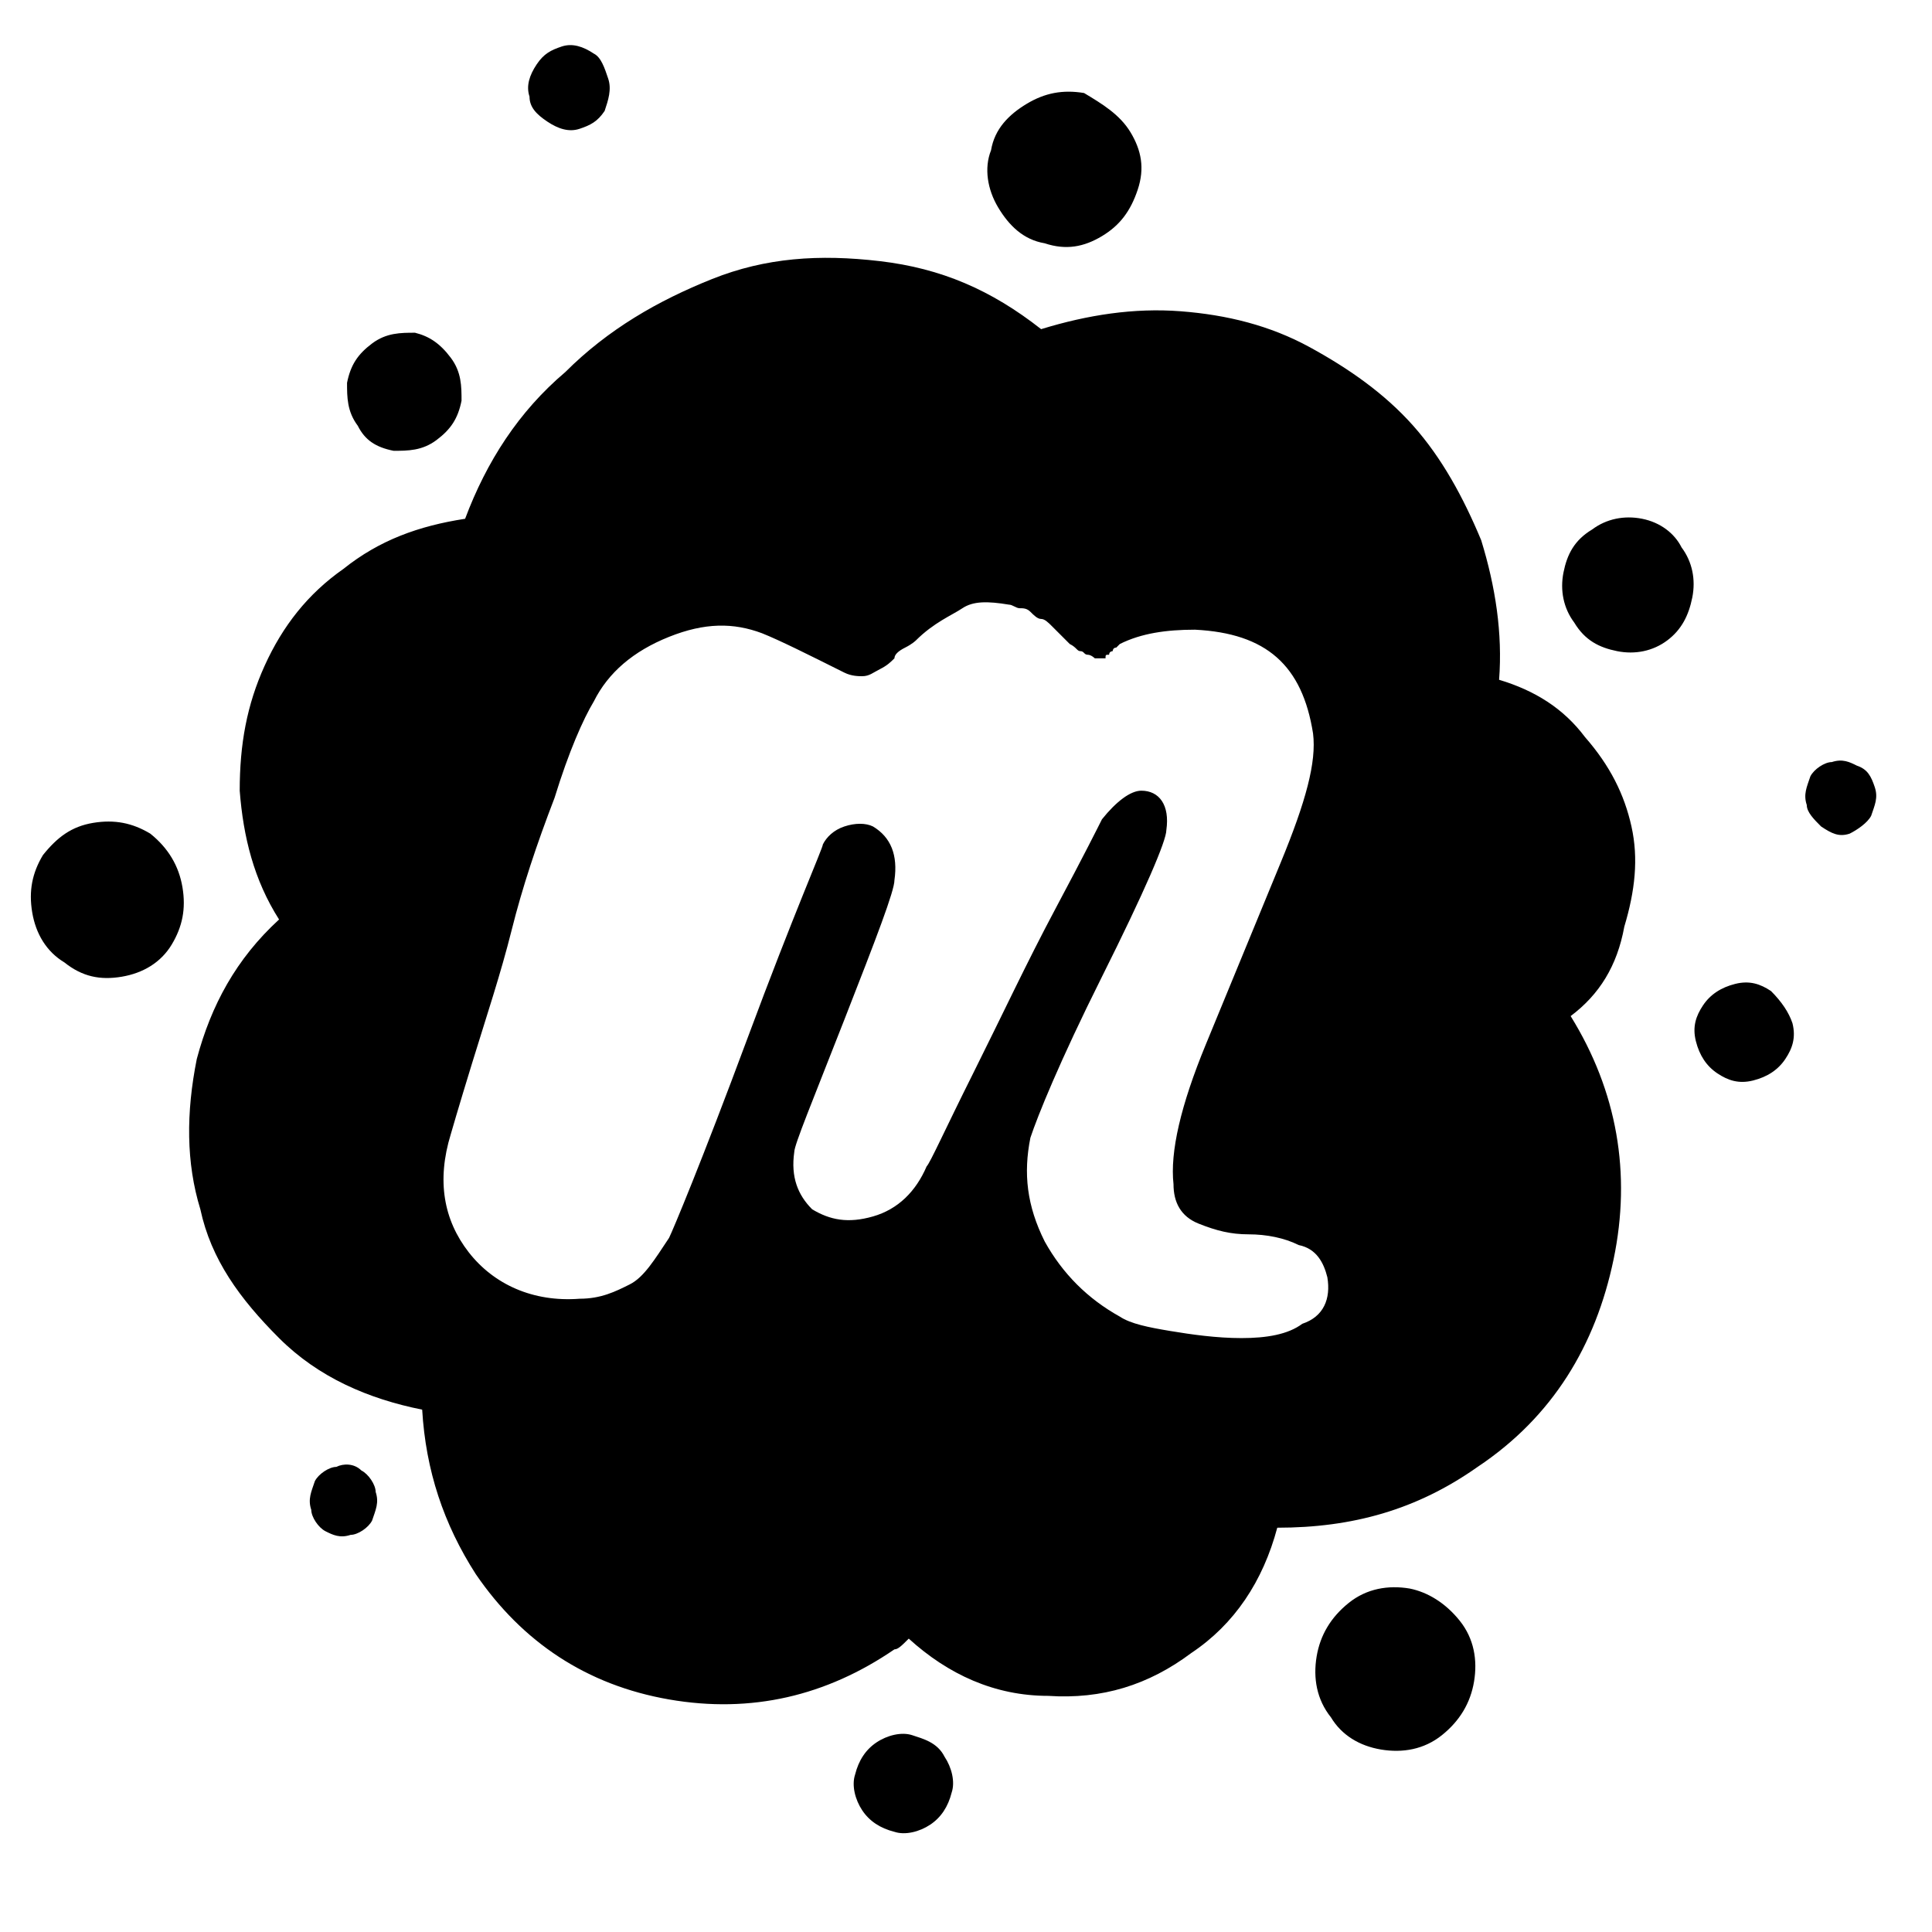
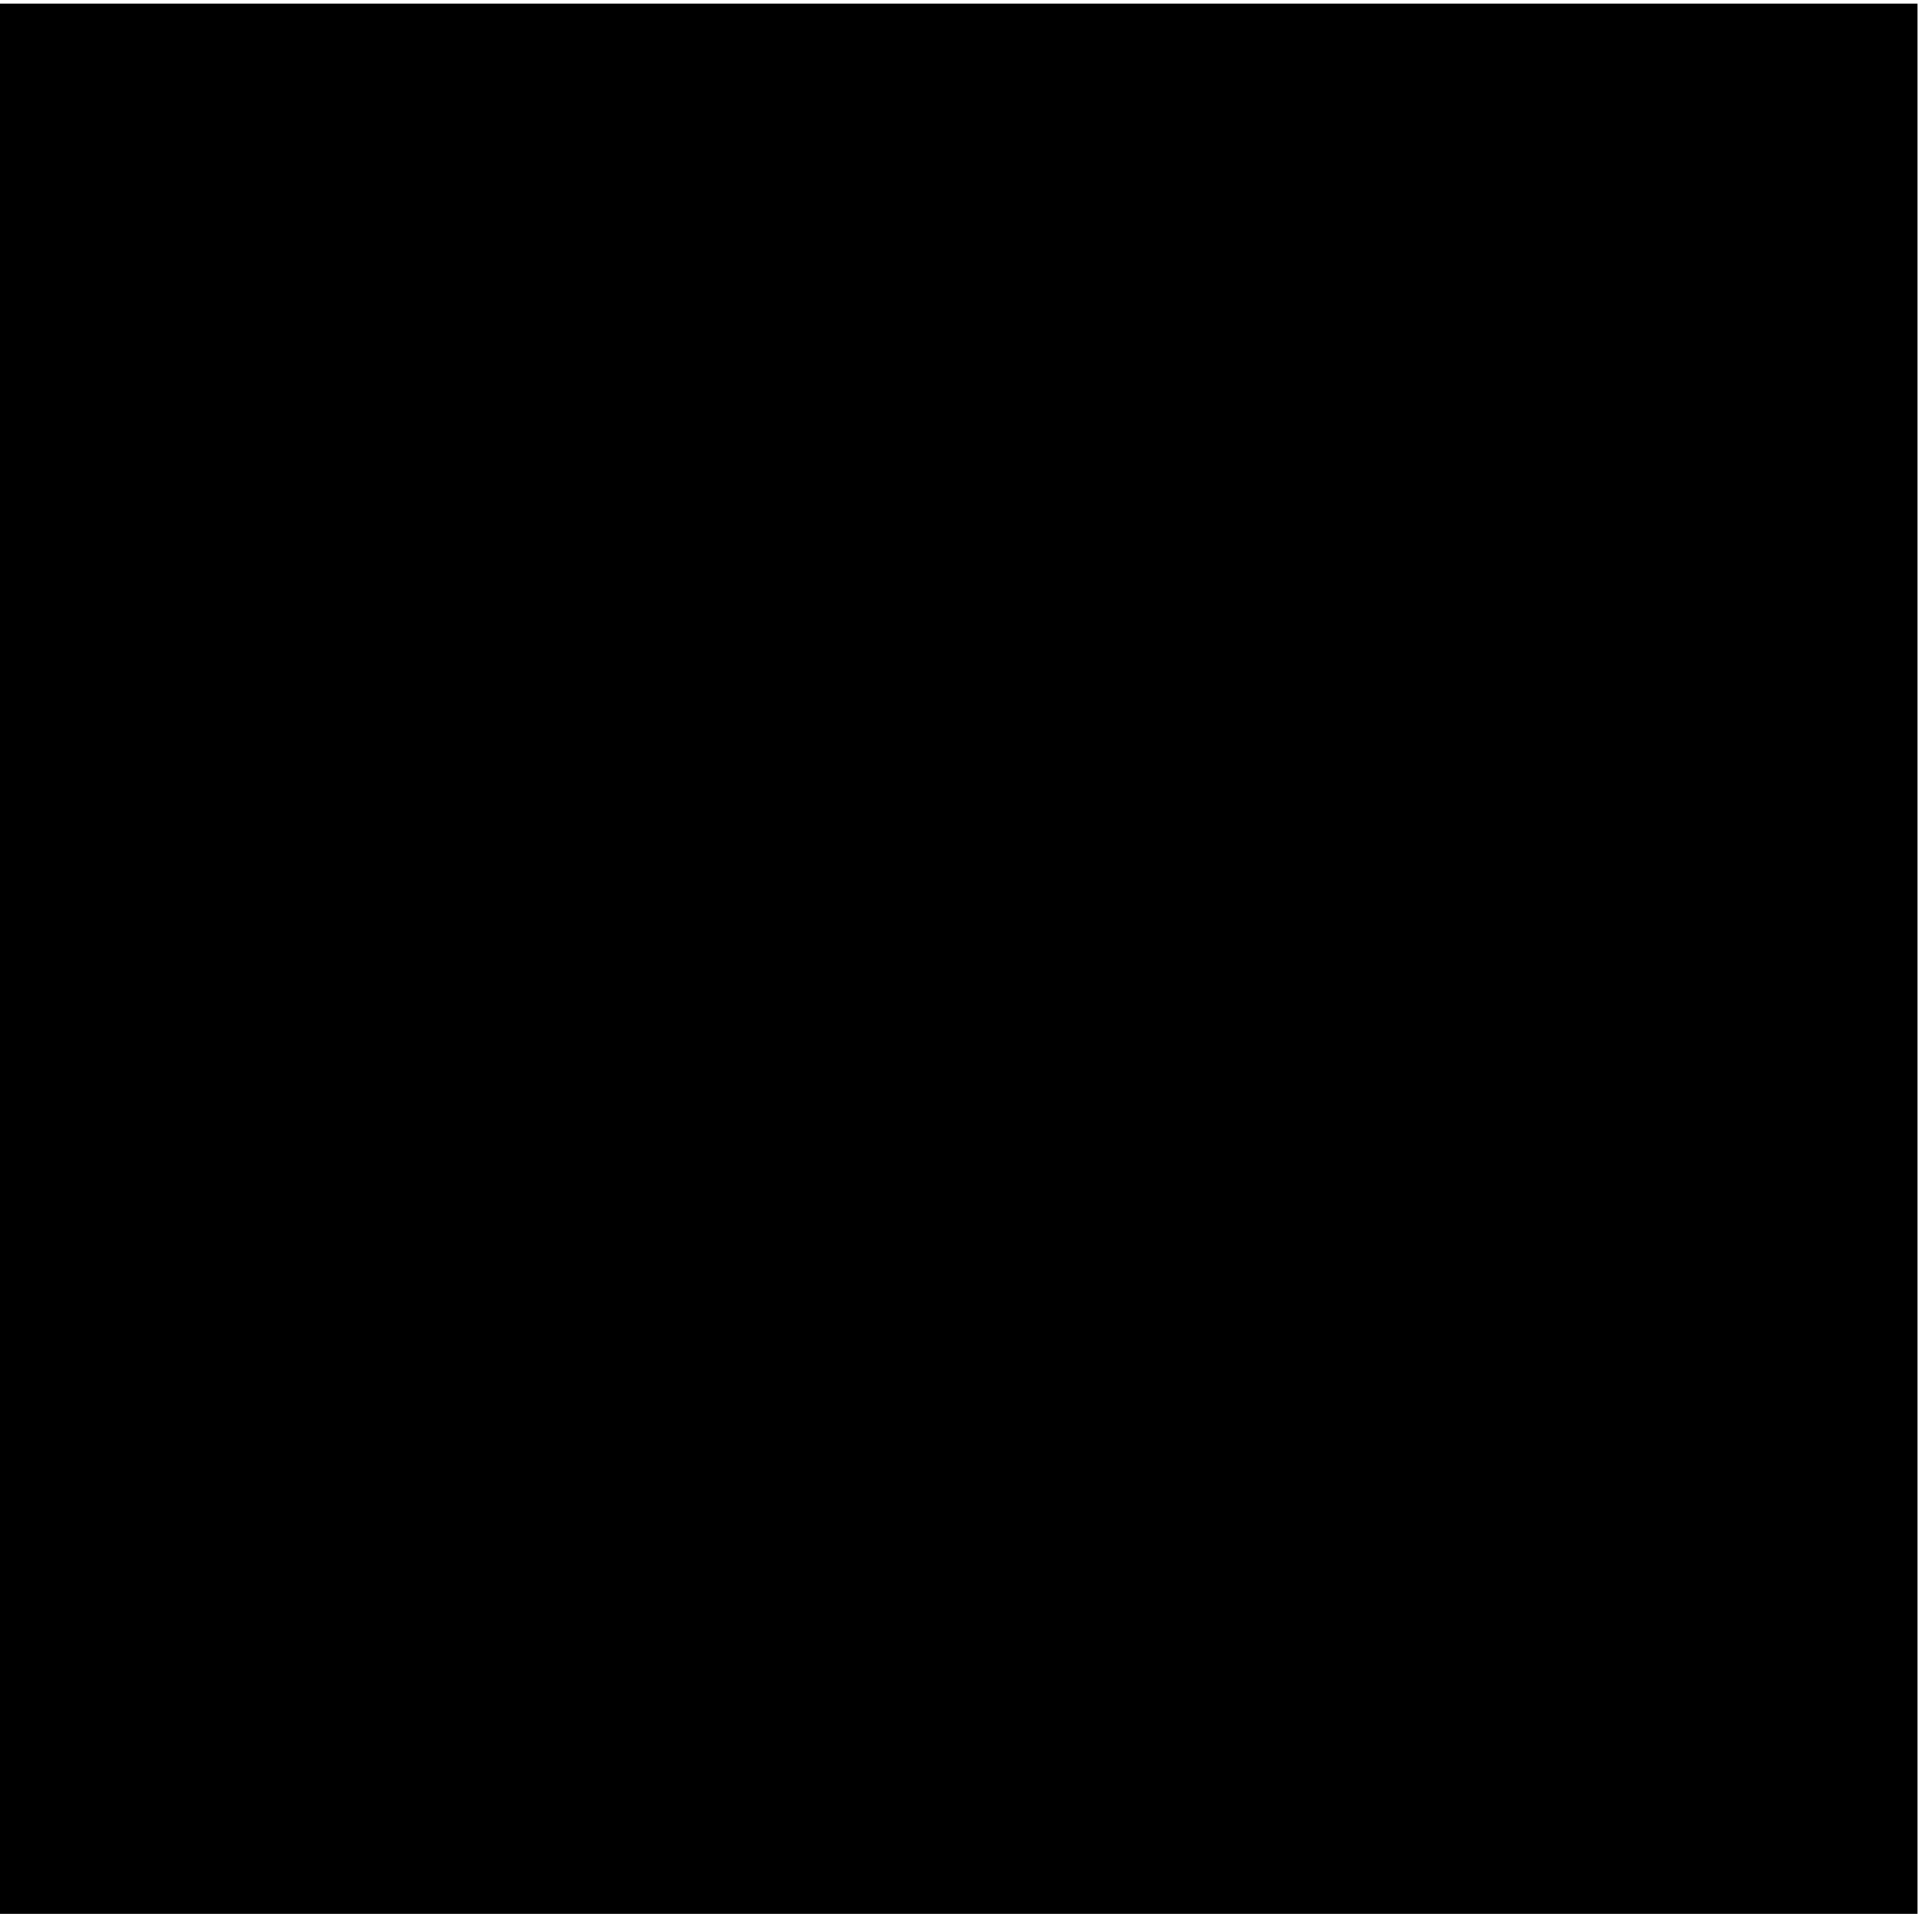
<svg xmlns="http://www.w3.org/2000/svg" version="1.1" id="Layer_1" x="0px" y="0px" viewBox="0 0 54 54" style="enable-background:new 0 0 54 54;" xml:space="preserve">
  <style type="text/css">
	.st0{fill:none;}
</style>
  <g>
-     <rect x="-0.2" y="0.1" class="st0" width="53.8" height="53.4" />
+     <rect x="-0.2" y="0.1" className="st0" width="53.8" height="53.4" />
    <path d="M5.1,24.8c0.1,0.6,0,1.1-0.3,1.6c-0.3,0.5-0.8,0.8-1.4,0.9s-1.1,0-1.6-0.4c-0.5-0.3-0.8-0.8-0.9-1.4   c-0.1-0.6,0-1.1,0.3-1.6C1.6,23.4,2,23.1,2.6,23s1.1,0,1.6,0.3C4.7,23.7,5,24.2,5.1,24.8z M43.9,28.4c1.3,2.1,1.7,4.4,1.2,6.8   c-0.5,2.4-1.7,4.4-3.8,5.8c-1.7,1.2-3.5,1.7-5.6,1.7c-0.4,1.5-1.2,2.7-2.4,3.5c-1.2,0.9-2.5,1.3-4,1.2c-1.5,0-2.8-0.6-3.9-1.6   c-0.2,0.2-0.3,0.3-0.4,0.3c-1.9,1.3-4,1.8-6.3,1.4s-4.1-1.6-5.4-3.5c-0.9-1.4-1.4-2.9-1.5-4.6c-1.5-0.3-2.9-0.9-4-2   c-1.1-1.1-1.9-2.2-2.2-3.6c-0.4-1.3-0.4-2.7-0.1-4.2c0.4-1.5,1.1-2.8,2.3-3.9c-0.7-1.1-1-2.3-1.1-3.6c0-1.3,0.2-2.4,0.7-3.5   c0.5-1.1,1.2-2,2.2-2.7c1-0.8,2.1-1.2,3.4-1.4c0.6-1.6,1.5-3,2.8-4.1c1.2-1.2,2.6-2,4.1-2.6s3-0.7,4.7-0.5s3.1,0.8,4.5,1.9   c1.3-0.4,2.6-0.6,3.9-0.5c1.3,0.1,2.5,0.4,3.6,1s2.1,1.3,2.9,2.2c0.8,0.9,1.4,2,1.9,3.2c0.4,1.3,0.6,2.6,0.5,3.9   c1,0.3,1.8,0.8,2.4,1.6c0.7,0.8,1.1,1.6,1.3,2.5s0.1,1.8-0.2,2.8C45.2,27,44.7,27.8,43.9,28.4z M10.1,41.1c0.2,0.1,0.4,0.4,0.4,0.6   c0.1,0.3,0,0.5-0.1,0.8c-0.1,0.2-0.4,0.4-0.6,0.4c-0.3,0.1-0.5,0-0.7-0.1c-0.2-0.1-0.4-0.4-0.4-0.6c-0.1-0.3,0-0.5,0.1-0.8   c0.1-0.2,0.4-0.4,0.6-0.4C9.6,40.9,9.9,40.9,10.1,41.1z M12.6,10c0.3,0.4,0.3,0.8,0.3,1.2c-0.1,0.5-0.3,0.8-0.7,1.1   c-0.4,0.3-0.8,0.3-1.2,0.3c-0.5-0.1-0.8-0.3-1-0.7c-0.3-0.4-0.3-0.8-0.3-1.2c0.1-0.5,0.3-0.8,0.7-1.1c0.4-0.3,0.8-0.3,1.2-0.3   C12,9.4,12.3,9.6,12.6,10z M37.1,35.7c-0.1-0.4-0.3-0.8-0.8-0.9c-0.4-0.2-0.9-0.3-1.4-0.3c-0.5,0-0.9-0.1-1.4-0.3s-0.7-0.6-0.7-1.1   c-0.1-0.9,0.2-2.2,0.9-3.9c0.7-1.7,1.4-3.4,2.1-5.1s1-2.8,0.9-3.6c-0.3-1.9-1.3-2.8-3.3-2.9c-0.8,0-1.5,0.1-2.1,0.4l-0.1,0.1   c-0.1,0-0.1,0.1-0.1,0.1c0,0-0.1,0-0.1,0.1c-0.1,0-0.1,0-0.1,0.1c0,0-0.1,0-0.1,0c-0.1,0-0.1,0-0.2,0c0,0-0.1-0.1-0.2-0.1   c-0.1,0-0.1-0.1-0.2-0.1c-0.1,0-0.1-0.1-0.3-0.2c-0.1-0.1-0.2-0.2-0.3-0.3s-0.1-0.1-0.2-0.2c-0.1-0.1-0.2-0.2-0.3-0.2   c-0.1,0-0.2-0.1-0.3-0.2c-0.1-0.1-0.2-0.1-0.3-0.1c-0.1,0-0.2-0.1-0.3-0.1c-0.6-0.1-1-0.1-1.3,0.1s-0.8,0.4-1.3,0.9   c0,0-0.1,0.1-0.3,0.2s-0.3,0.2-0.3,0.3c-0.1,0.1-0.2,0.2-0.4,0.3c-0.2,0.1-0.3,0.2-0.5,0.2c-0.1,0-0.3,0-0.5-0.1   c-1-0.5-1.8-0.9-2.3-1.1c-0.8-0.3-1.6-0.3-2.6,0.1s-1.7,1-2.1,1.8c-0.3,0.5-0.7,1.4-1.1,2.7c-0.5,1.3-0.9,2.5-1.2,3.7   c-0.3,1.2-0.7,2.4-1.1,3.7s-0.6,2-0.6,2c-0.4,1.3-0.2,2.4,0.5,3.3s1.8,1.4,3.1,1.3c0.6,0,1-0.2,1.4-0.4c0.4-0.2,0.7-0.7,1.1-1.3   c0.1-0.2,0.9-2.1,2.2-5.6c1.3-3.5,2.1-5.3,2.1-5.4c0.1-0.2,0.3-0.4,0.6-0.5c0.3-0.1,0.6-0.1,0.8,0c0.5,0.3,0.7,0.8,0.6,1.5   c0,0.3-0.5,1.6-1.4,3.9c-0.9,2.3-1.4,3.5-1.4,3.7c-0.1,0.7,0.1,1.2,0.5,1.6c0.5,0.3,1,0.4,1.7,0.2c0.7-0.2,1.2-0.7,1.5-1.4   c0.1-0.1,0.5-1,1.3-2.6s1.5-3.1,2.3-4.6s1.2-2.3,1.3-2.5c0.4-0.5,0.8-0.8,1.1-0.8c0.5,0,0.8,0.4,0.7,1.1c0,0.3-0.6,1.7-1.8,4.1   c-1.2,2.4-1.8,3.9-2,4.5c-0.2,1-0.1,1.9,0.4,2.9c0.5,0.9,1.2,1.6,2.1,2.1c0.3,0.2,0.8,0.3,1.4,0.4c0.6,0.1,1.3,0.2,2,0.2   c0.7,0,1.3-0.1,1.7-0.4C37,36.8,37.2,36.3,37.1,35.7z M17,2.2c0.1,0.3,0,0.6-0.1,0.9c-0.2,0.3-0.4,0.4-0.7,0.5   c-0.3,0.1-0.6,0-0.9-0.2C15,3.2,14.8,3,14.8,2.7c-0.1-0.3,0-0.6,0.2-0.9c0.2-0.3,0.4-0.4,0.7-0.5c0.3-0.1,0.6,0,0.9,0.2   C16.8,1.6,16.9,1.9,17,2.2z M26.4,49.1c0.2,0.3,0.3,0.7,0.2,1c-0.1,0.4-0.3,0.7-0.6,0.9s-0.7,0.3-1,0.2c-0.4-0.1-0.7-0.3-0.9-0.6   c-0.2-0.3-0.3-0.7-0.2-1c0.1-0.4,0.3-0.7,0.6-0.9c0.3-0.2,0.7-0.3,1-0.2S26.2,48.7,26.4,49.1z M31.6,3.7c0.3,0.5,0.4,1,0.2,1.6   s-0.5,1-1,1.3c-0.5,0.3-1,0.4-1.6,0.2c-0.6-0.1-1-0.5-1.3-1c-0.3-0.5-0.4-1.1-0.2-1.6c0.1-0.6,0.5-1,1-1.3c0.5-0.3,1-0.4,1.6-0.3   C30.8,2.9,31.3,3.2,31.6,3.7z M40.8,45.3c0.4,0.5,0.5,1.1,0.4,1.7c-0.1,0.6-0.4,1.1-0.9,1.5c-0.5,0.4-1.1,0.5-1.7,0.4   c-0.6-0.1-1.1-0.4-1.4-0.9c-0.4-0.5-0.5-1.1-0.4-1.7c0.1-0.6,0.4-1.1,0.9-1.5c0.5-0.4,1.1-0.5,1.7-0.4   C39.9,44.5,40.4,44.8,40.8,45.3z M47,15.3c0.3,0.4,0.4,0.9,0.3,1.4c-0.1,0.5-0.3,0.9-0.7,1.2c-0.4,0.3-0.9,0.4-1.4,0.3   c-0.5-0.1-0.9-0.3-1.2-0.8c-0.3-0.4-0.4-0.9-0.3-1.4c0.1-0.5,0.3-0.9,0.8-1.2c0.4-0.3,0.9-0.4,1.4-0.3C46.4,14.6,46.8,14.9,47,15.3   z M50.1,28.6c0.1,0.4,0,0.7-0.2,1c-0.2,0.3-0.5,0.5-0.9,0.6c-0.4,0.1-0.7,0-1-0.2c-0.3-0.2-0.5-0.5-0.6-0.9c-0.1-0.4,0-0.7,0.2-1   c0.2-0.3,0.5-0.5,0.9-0.6c0.4-0.1,0.7,0,1,0.2C49.8,28,50,28.3,50.1,28.6z M52.4,22c0.1,0.3,0,0.5-0.1,0.8   c-0.1,0.2-0.4,0.4-0.6,0.5c-0.3,0.1-0.5,0-0.8-0.2c-0.2-0.2-0.4-0.4-0.4-0.6c-0.1-0.3,0-0.5,0.1-0.8c0.1-0.2,0.4-0.4,0.6-0.4   c0.3-0.1,0.5,0,0.7,0.1C52.2,21.5,52.3,21.7,52.4,22z" />
  </g>
</svg>
